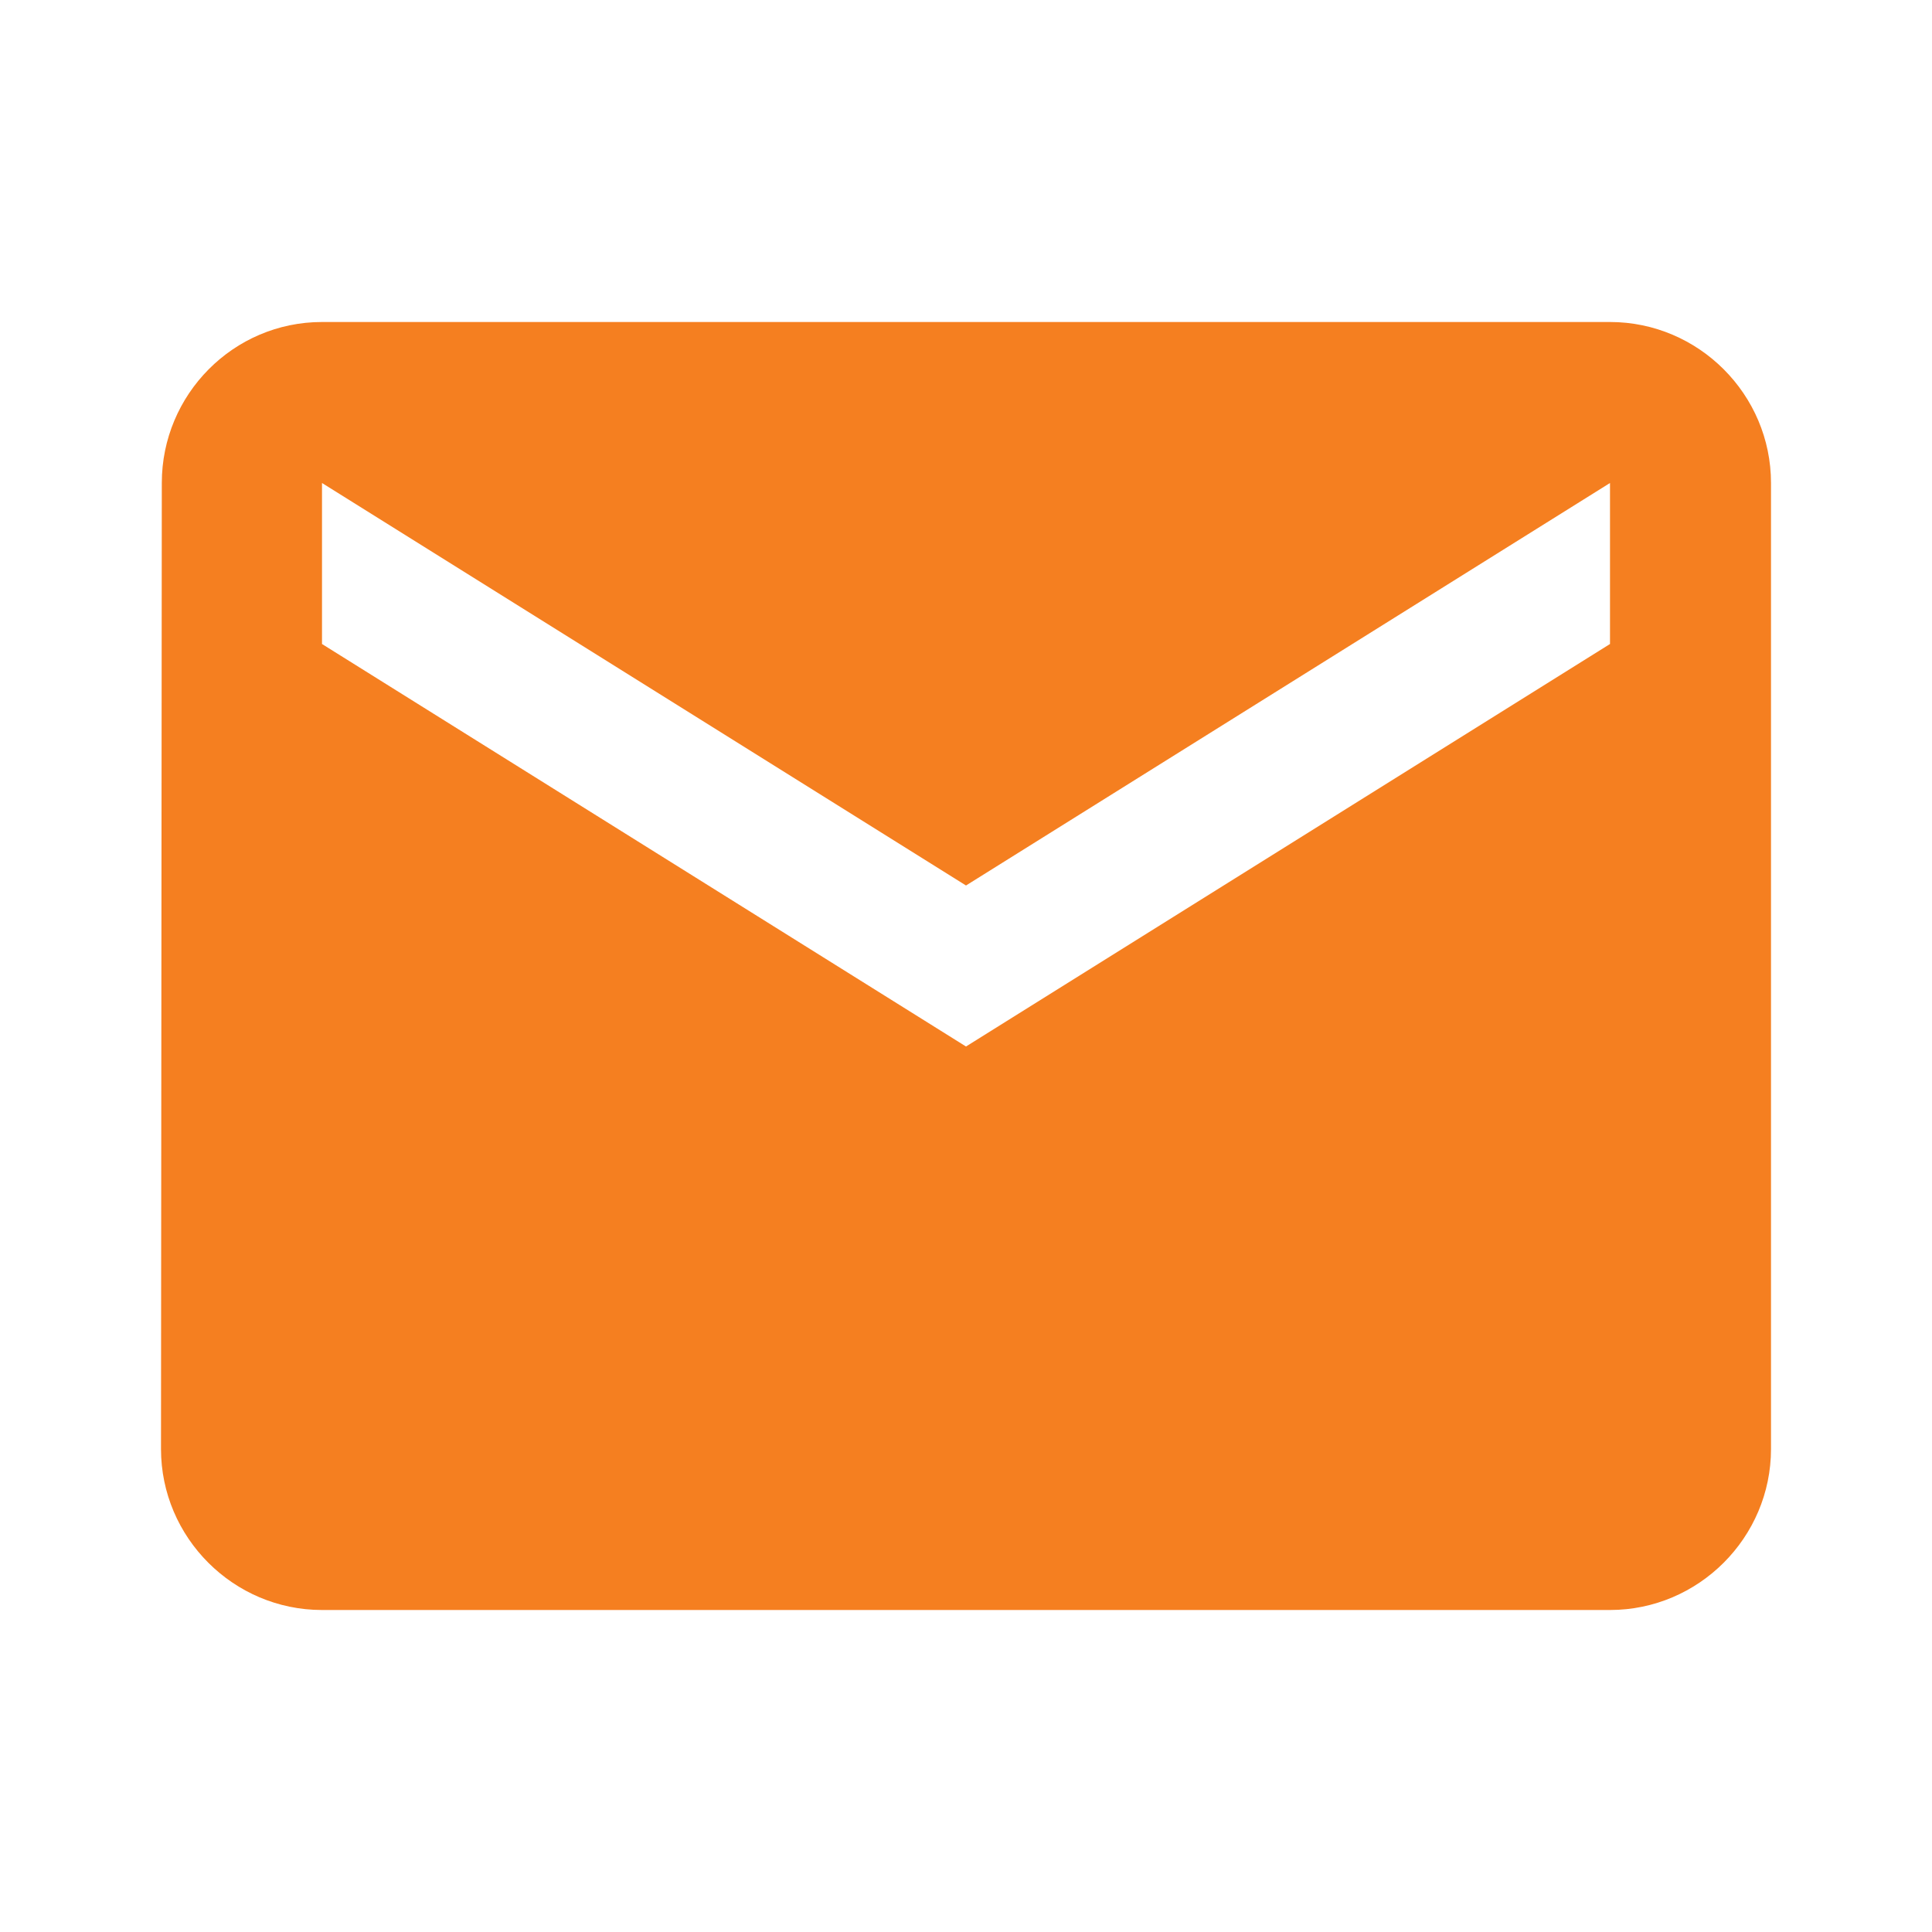
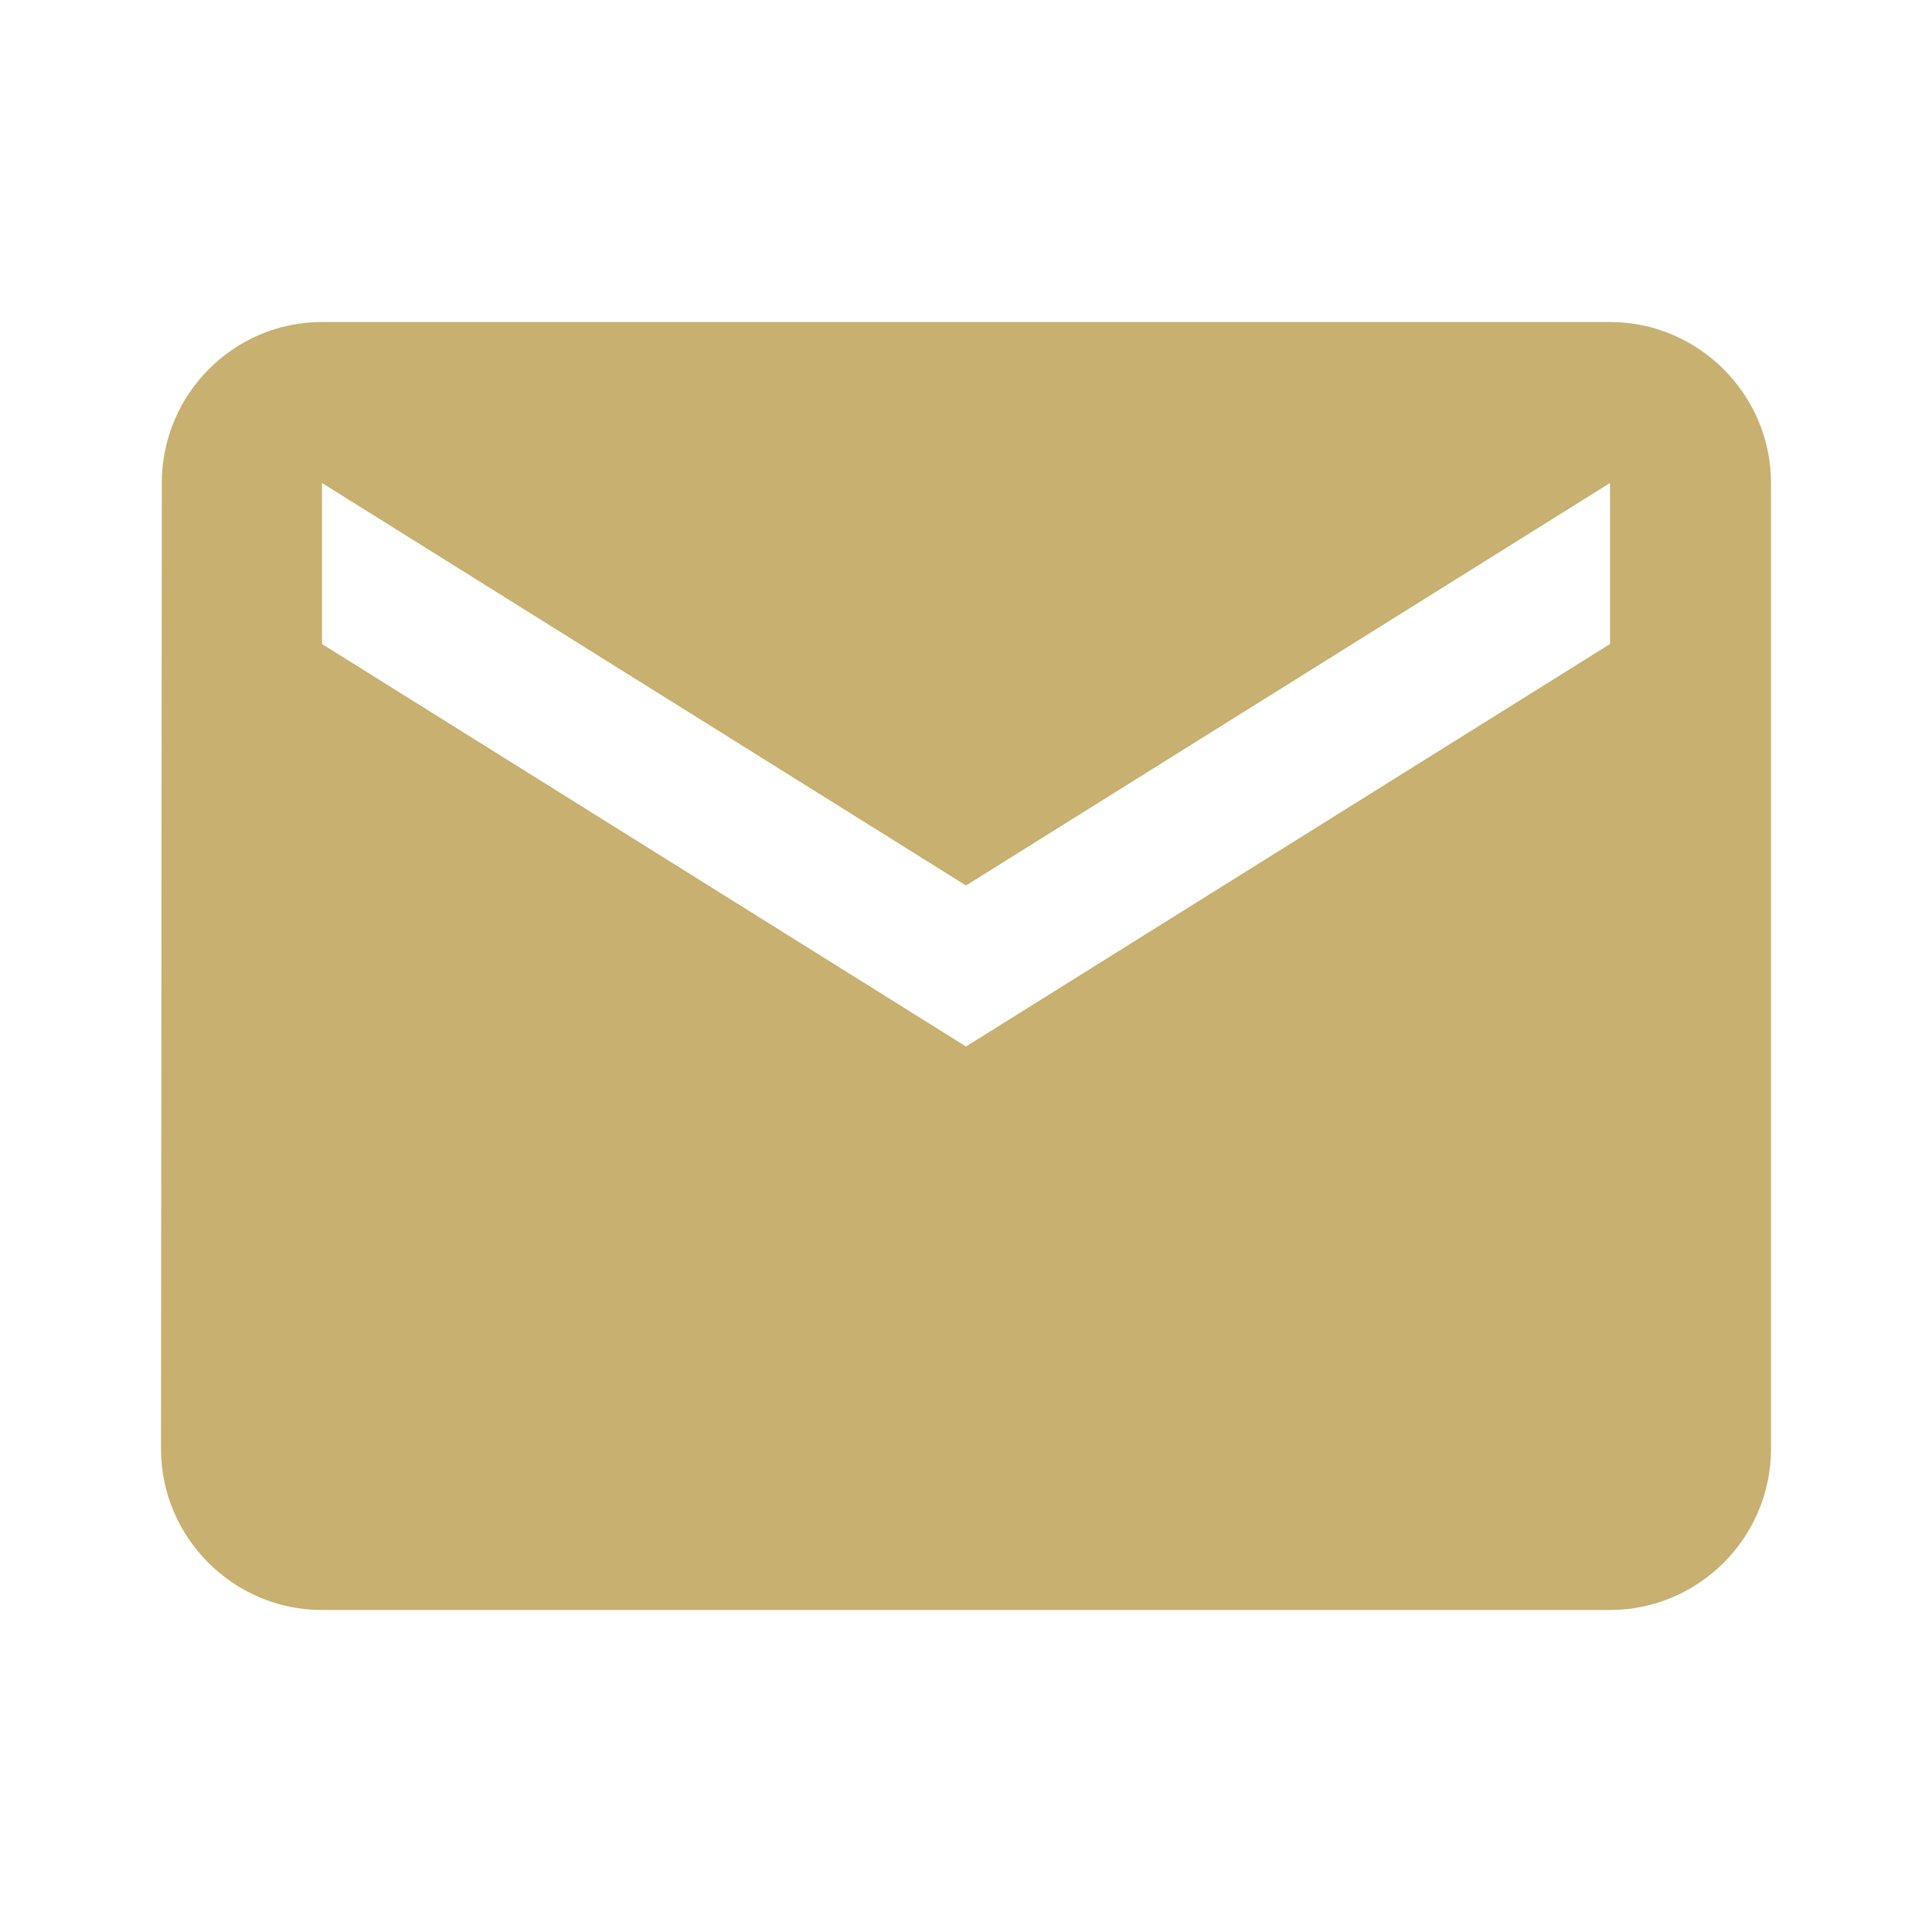
- <svg xmlns="http://www.w3.org/2000/svg" width="16" height="16" viewBox="0 0 24 24" fill="#f57f20">
+ <svg xmlns="http://www.w3.org/2000/svg" width="16" height="16" viewBox="0 0 24 24" fill="#c8b070">
  <path d="M20 4H4c-1.1 0-1.99.9-1.99 2L2 18c0 1.1.9 2 2 2h16c1.1 0 2-.9 2-2V6c0-1.1-.9-2-2-2zm0 4l-8 5-8-5V6l8 5 8-5v2z" />
</svg>
